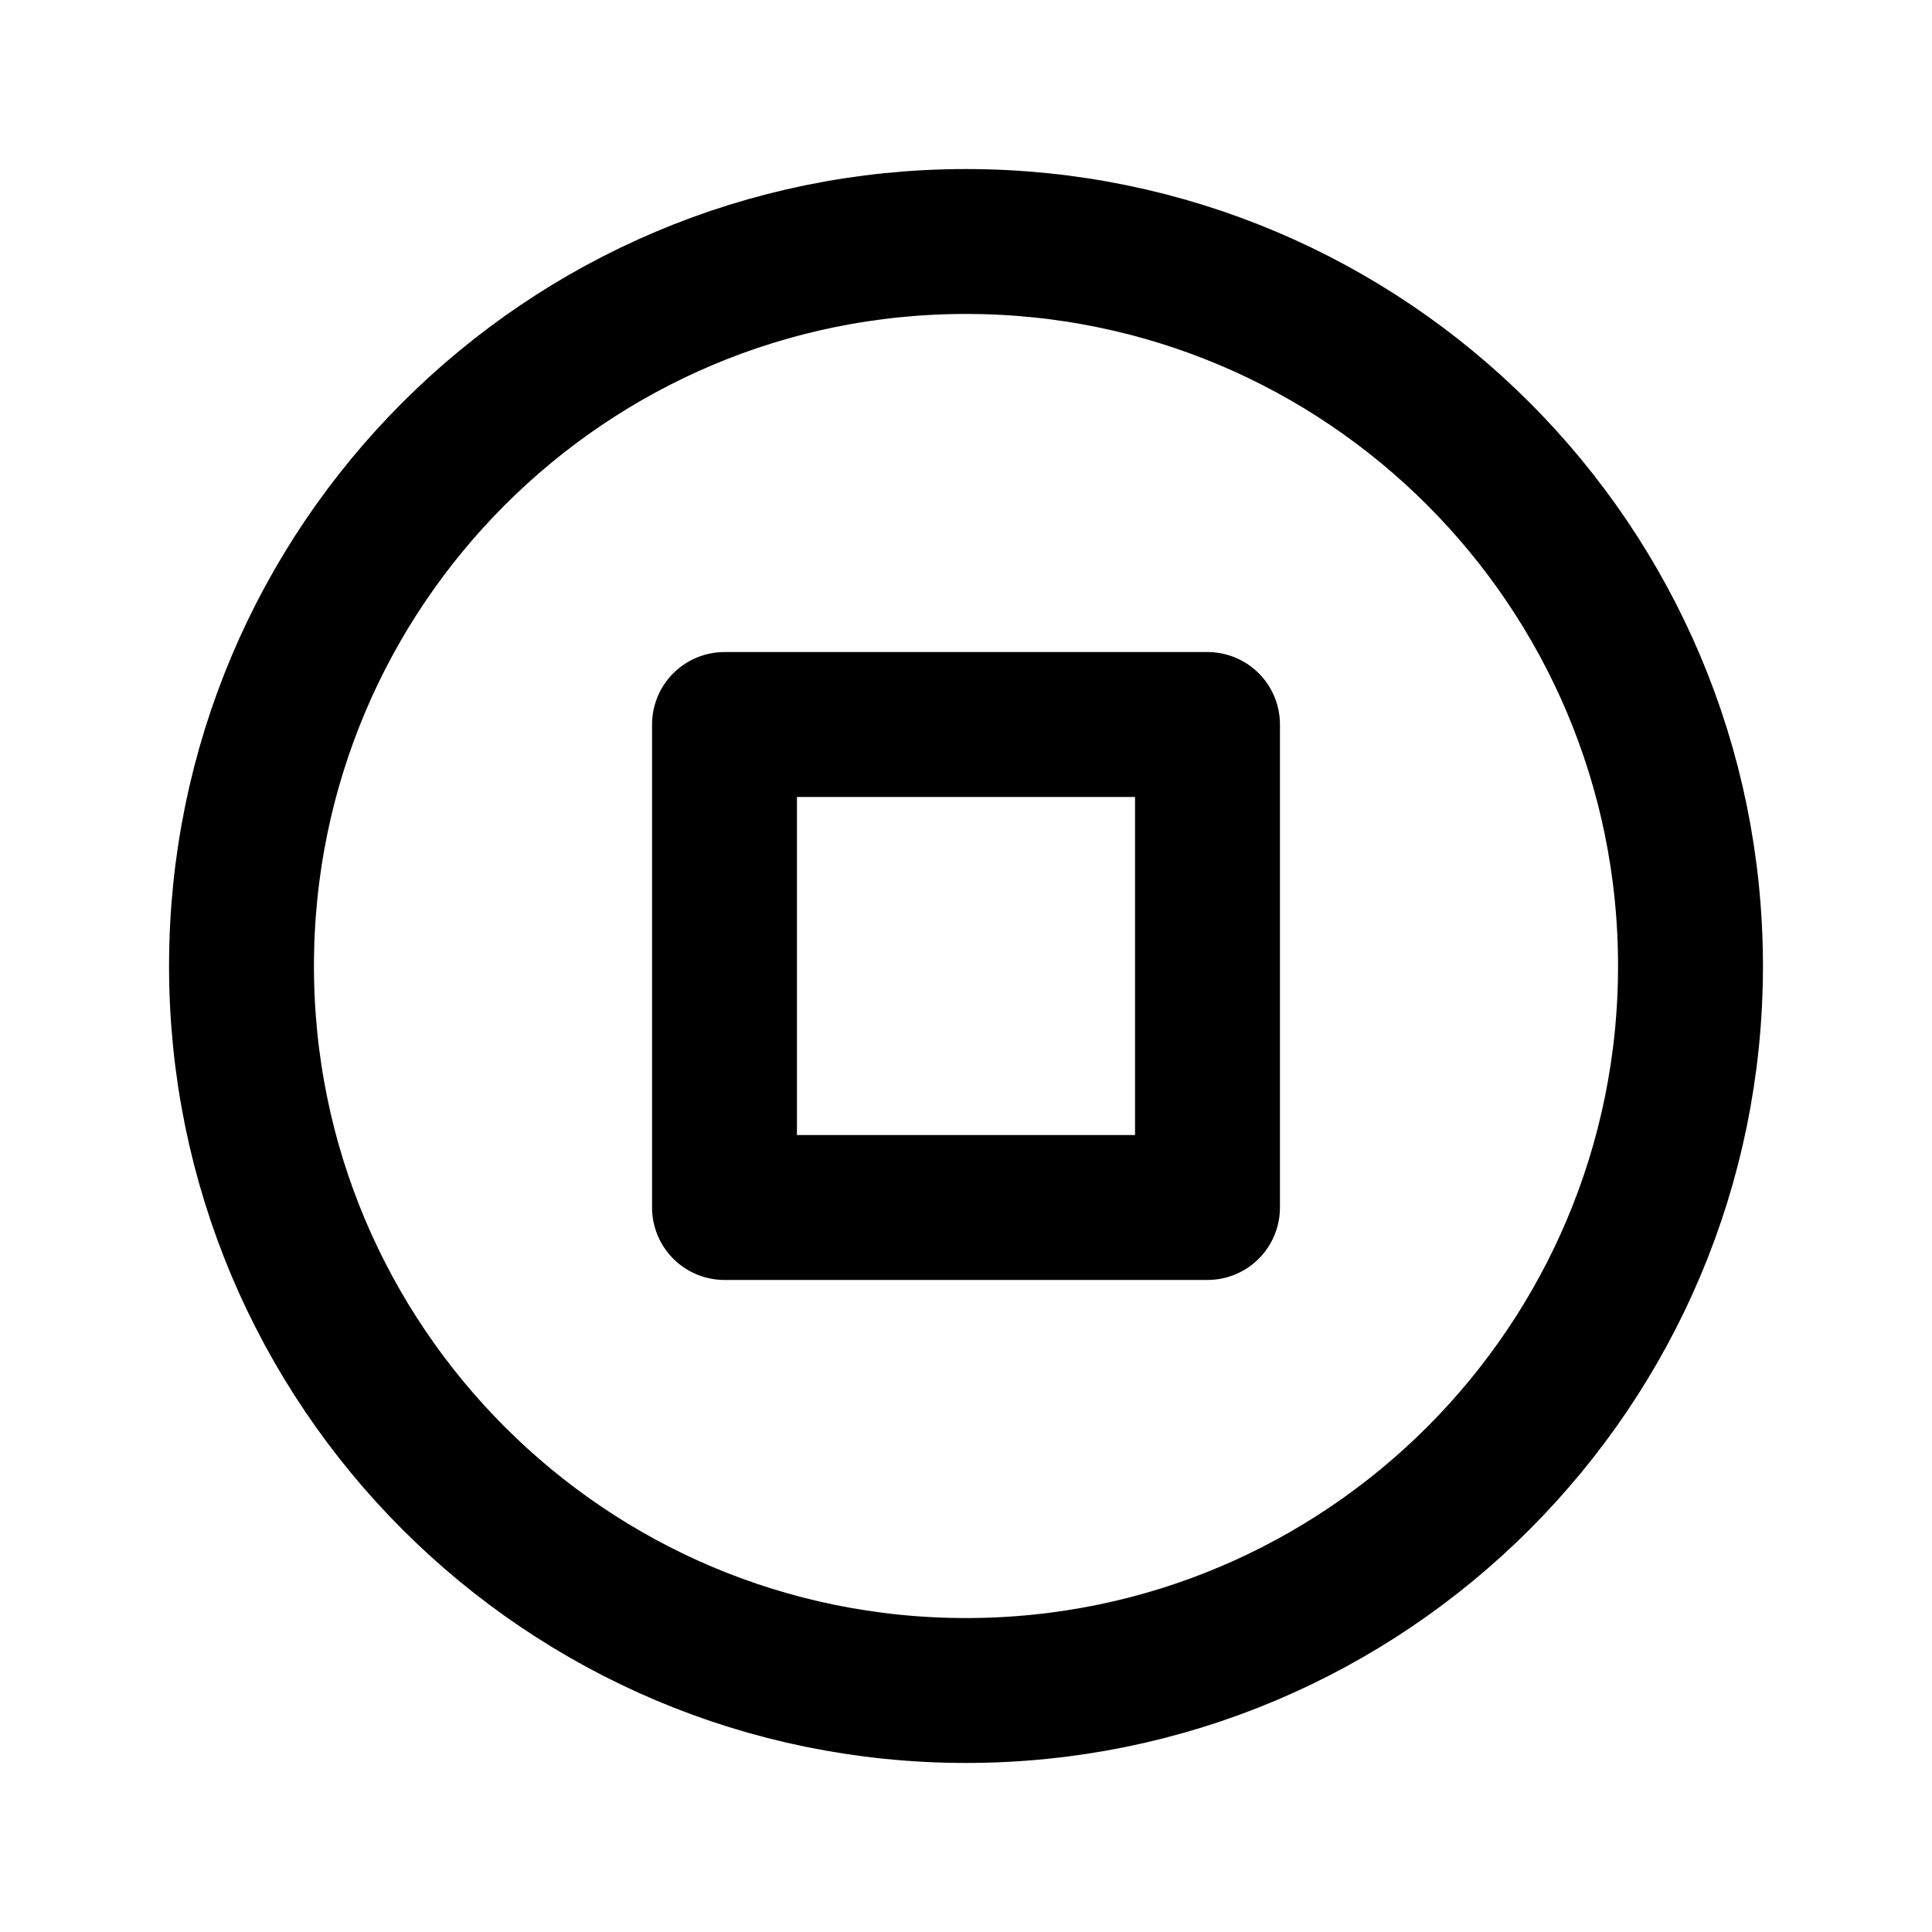
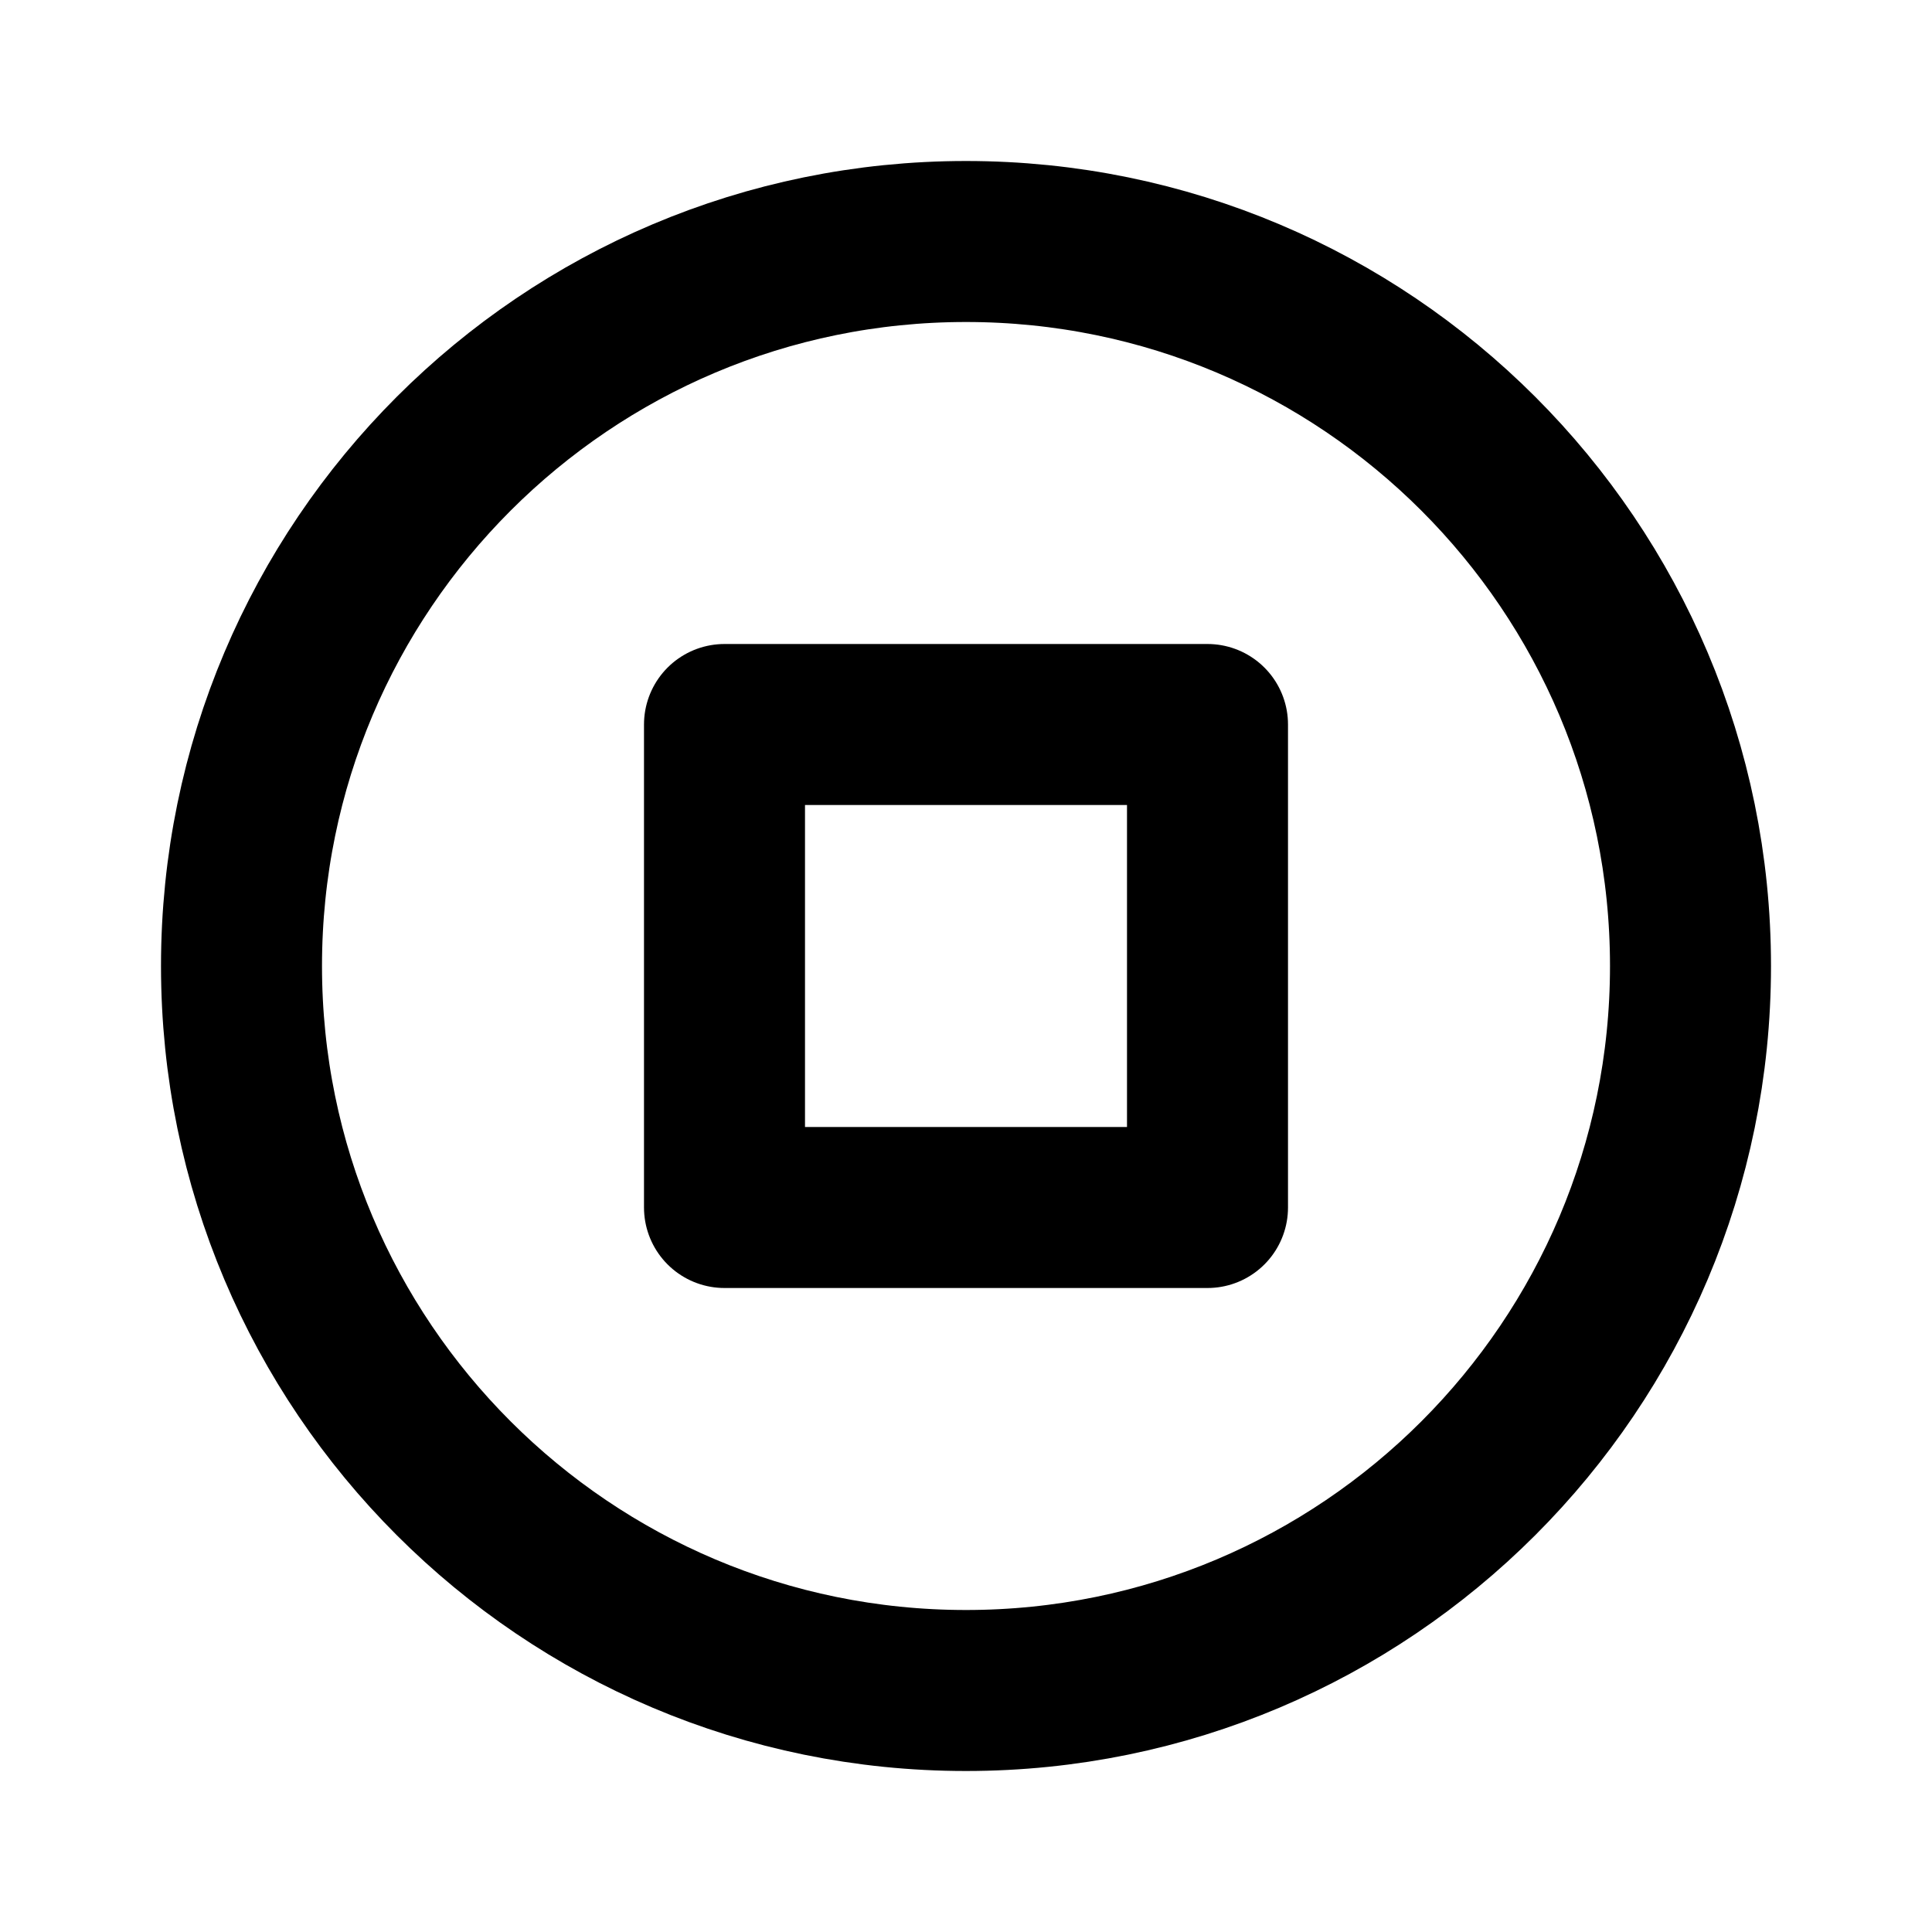
- <svg xmlns="http://www.w3.org/2000/svg" width="256" height="256" viewBox="0 0 24 24" fill="none" stroke="currentColor" stroke-width="1.8" stroke-linecap="round" stroke-linejoin="round">
+ <svg xmlns="http://www.w3.org/2000/svg" width="256" height="256" viewBox="0 0 24 24" fill="none" stroke="currentColor" stroke-width="2.0" stroke-linecap="round" stroke-linejoin="round">
  <circle cx="12" cy="12" r="9" />
  <path d="M9 9h6v6H9z" />
</svg>
